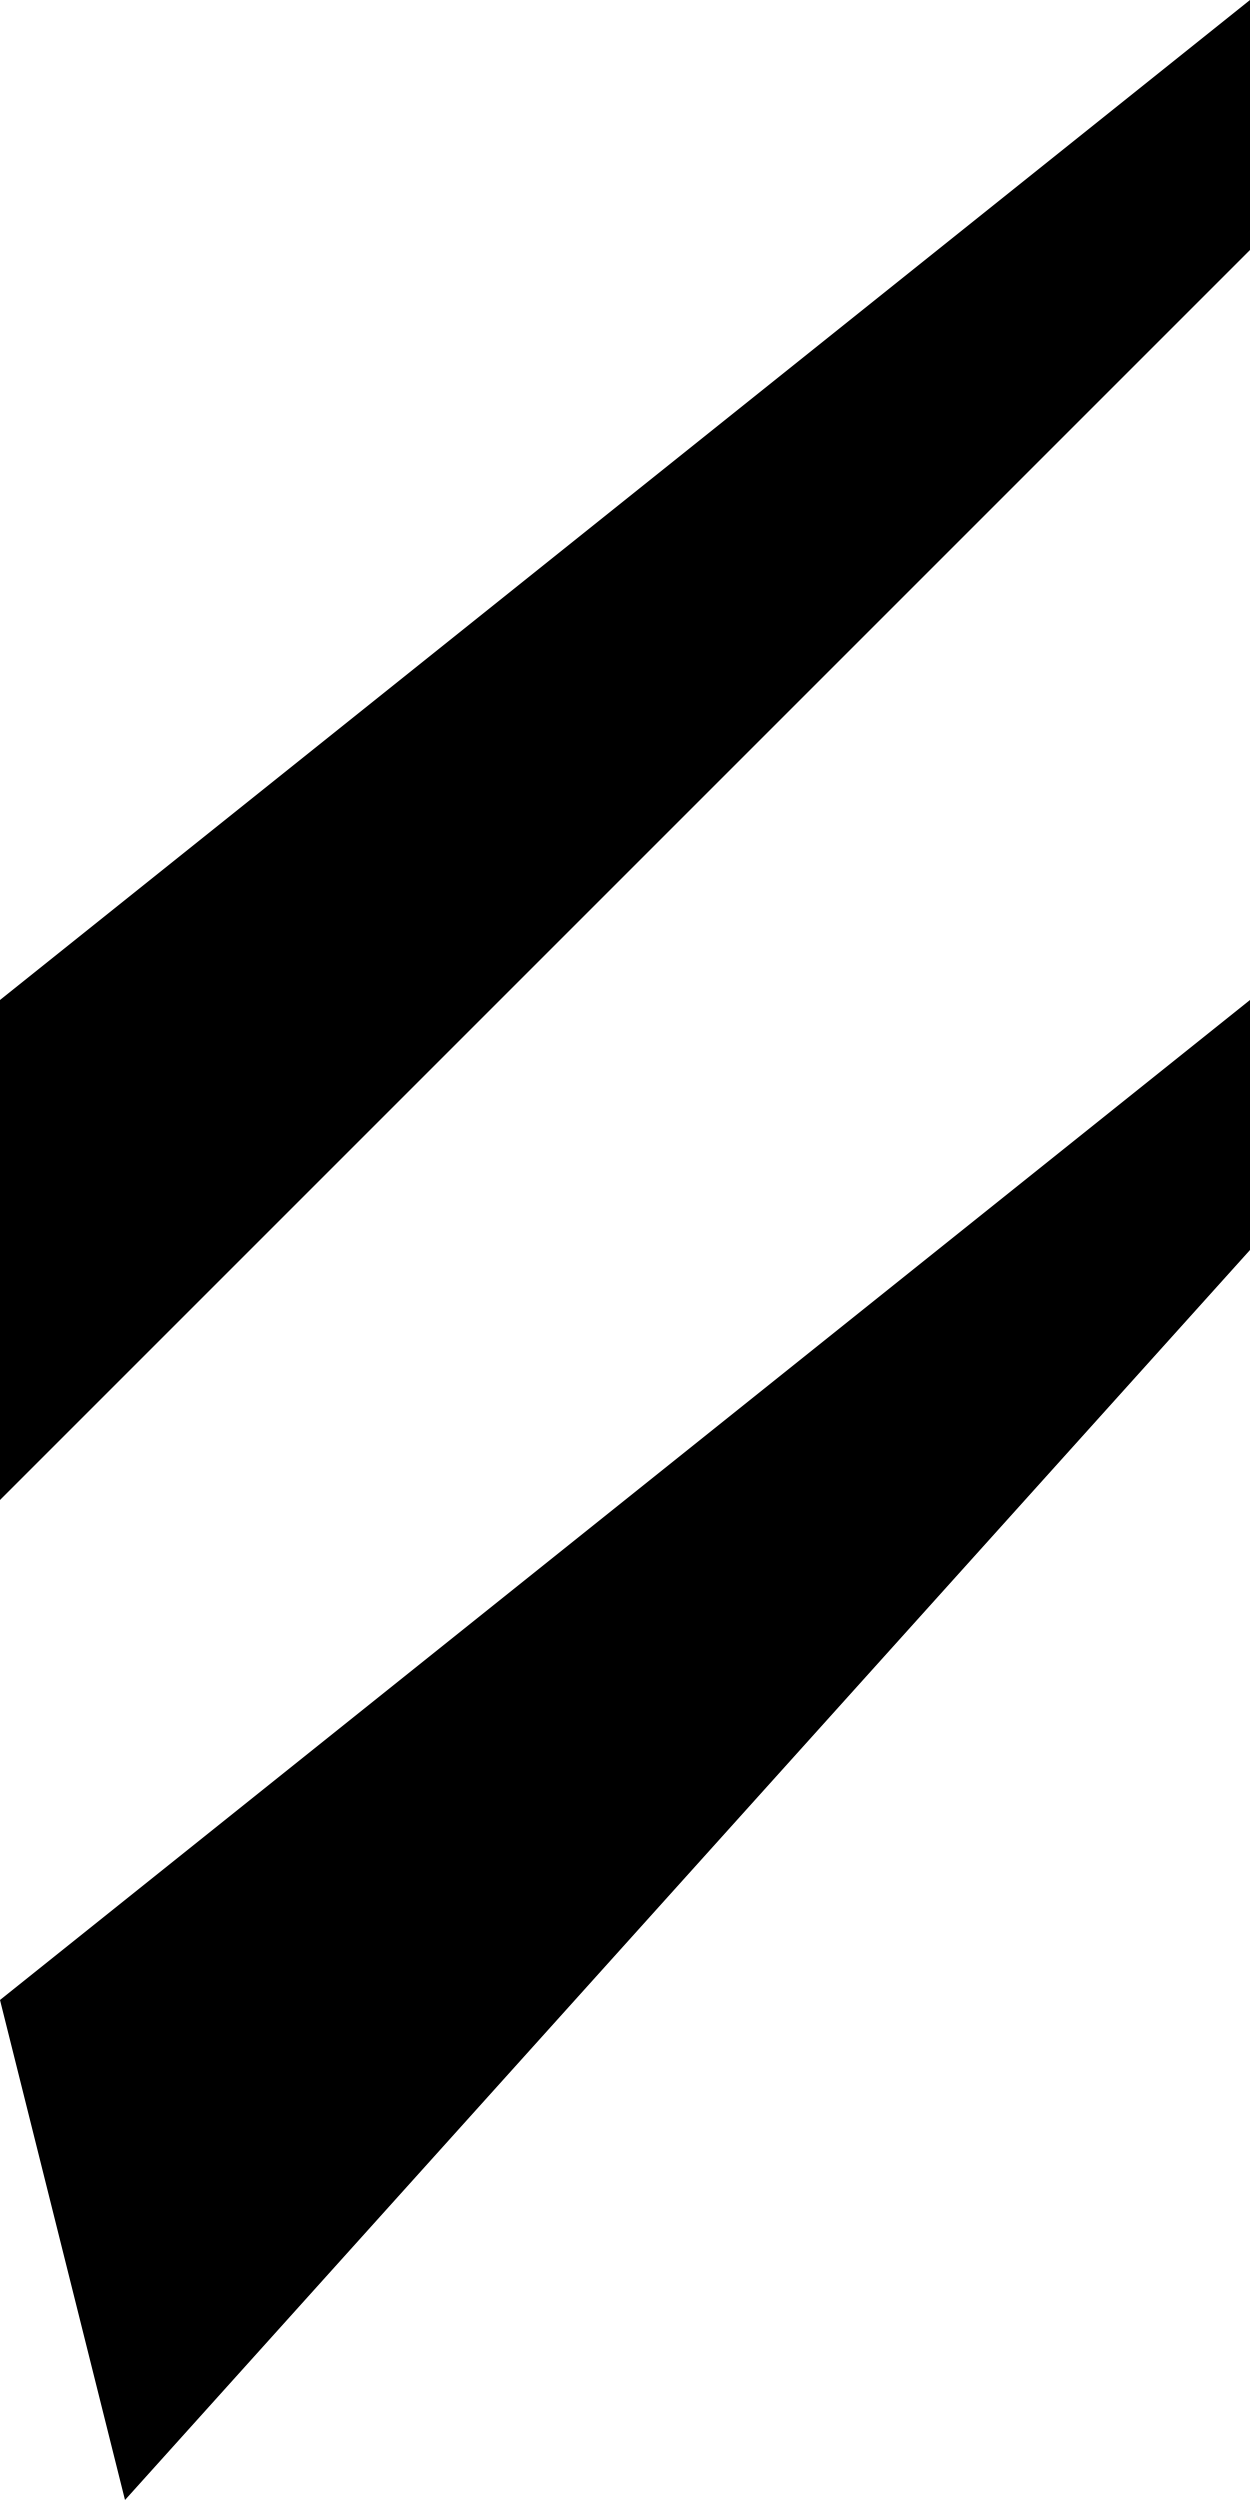
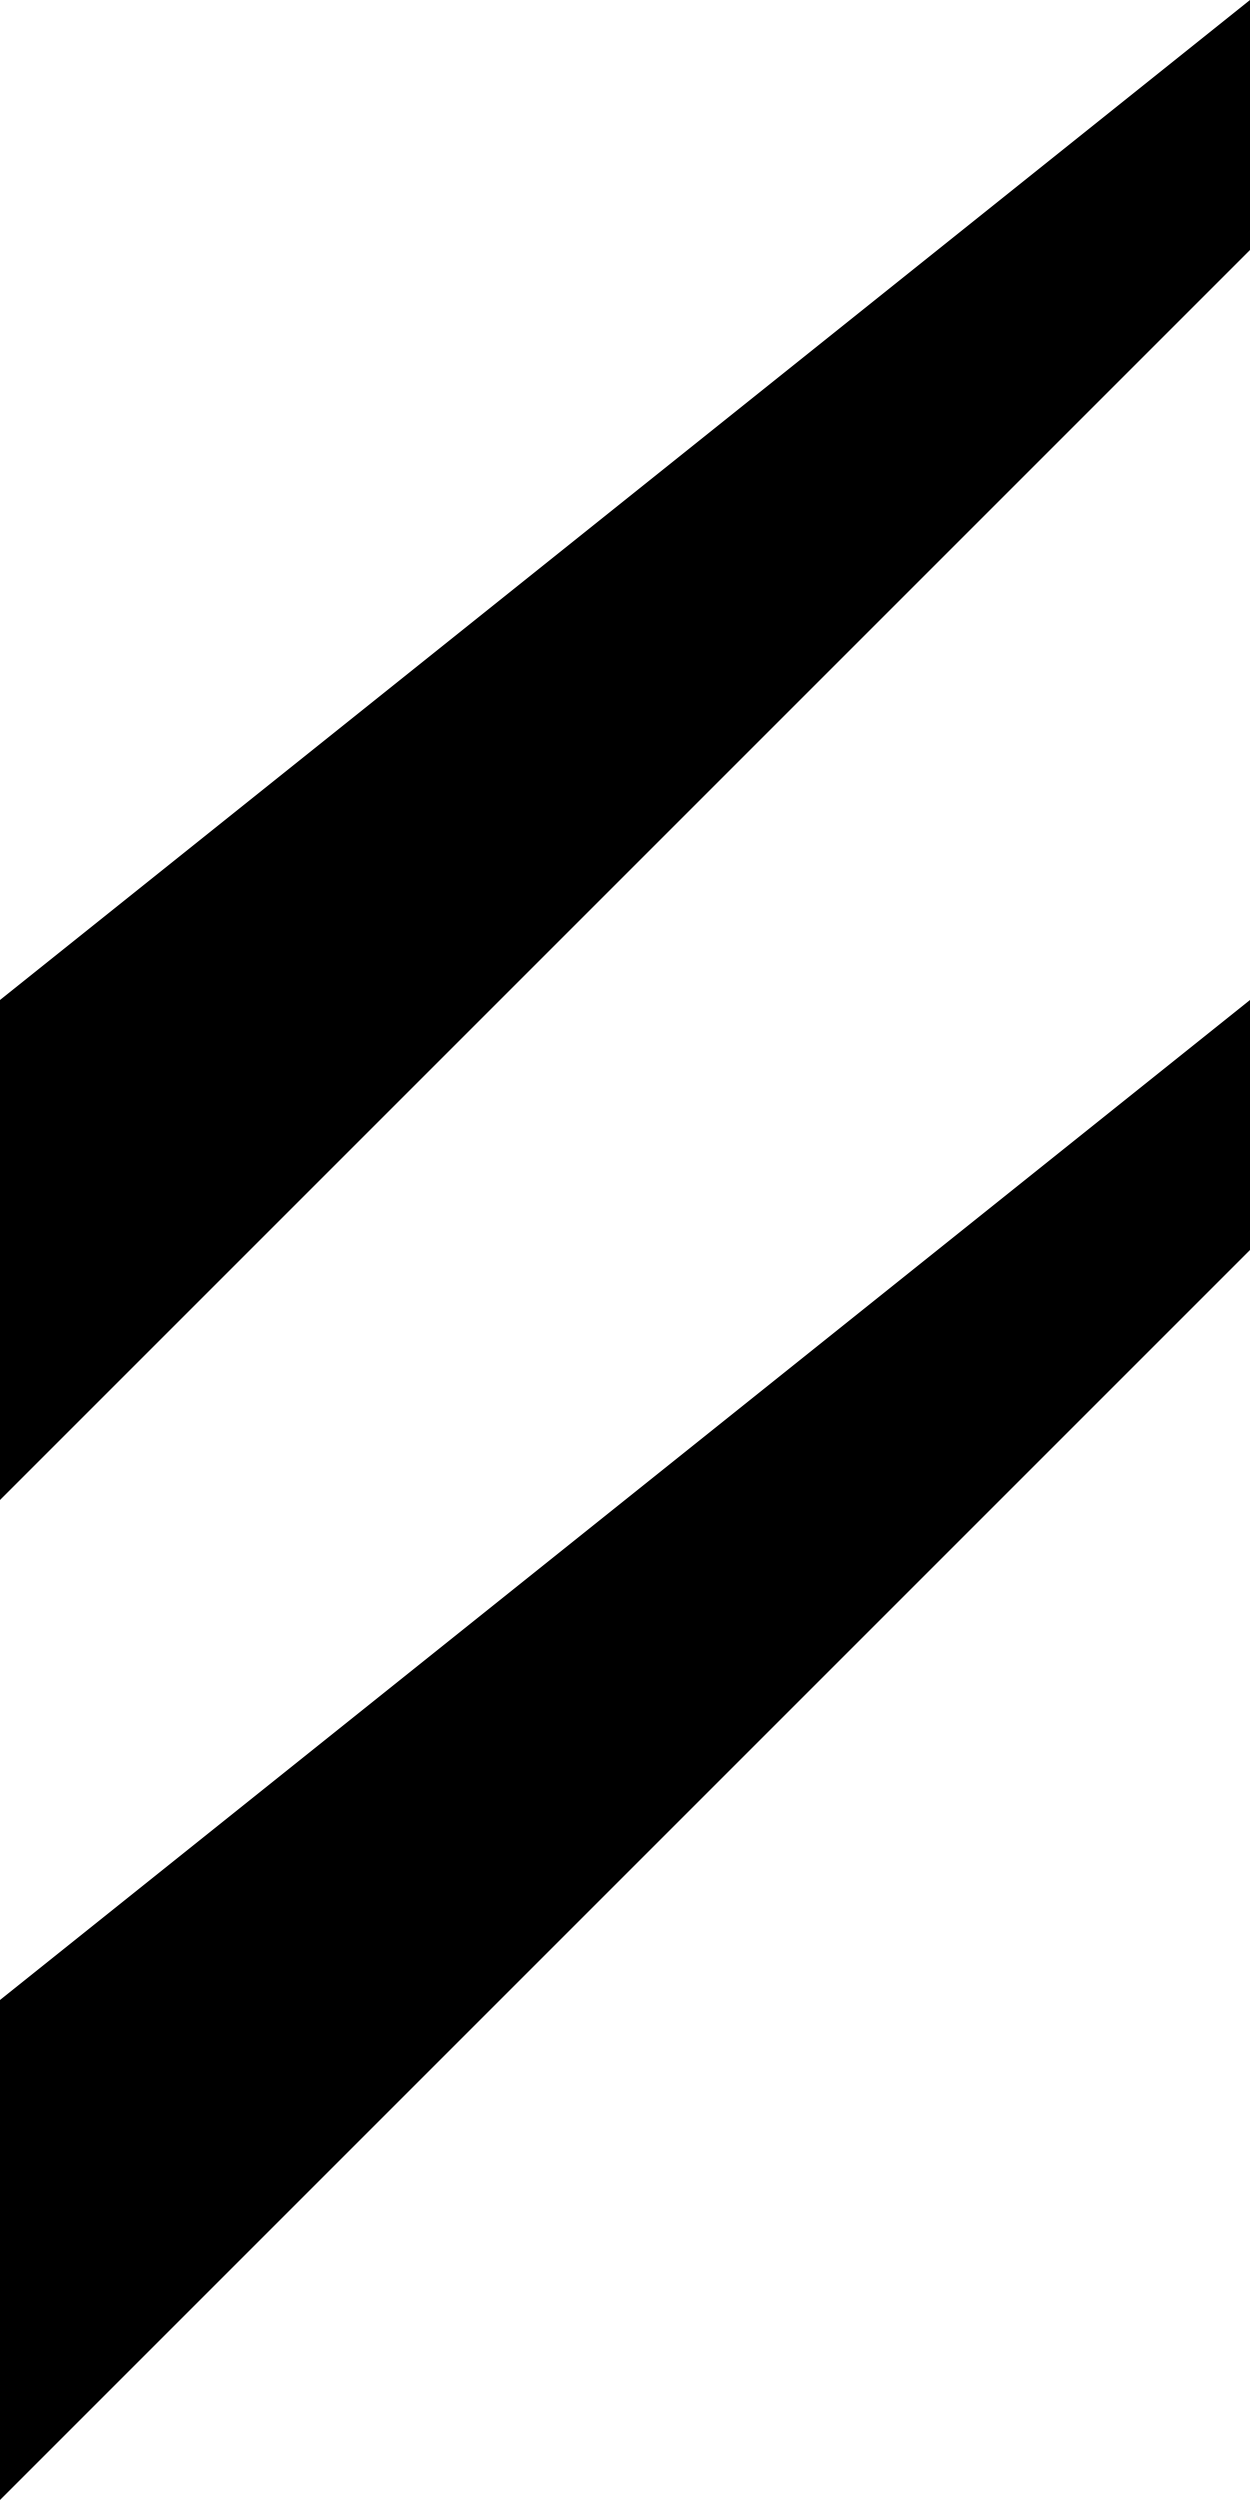
<svg xmlns="http://www.w3.org/2000/svg" width="100" height="200">
-   <path d="     M 10 200     L 0 160     L 100 80     L 100 100     M 0 120     L 0 80     L 100 0     L 100 20     Z   " fill="black" />
+   <path d="     M 0 200     L 0 160     L 100 80     L 100 100     M 0 120     L 0 80     L 100 0     L 100 20     Z   " fill="black" />
</svg>
